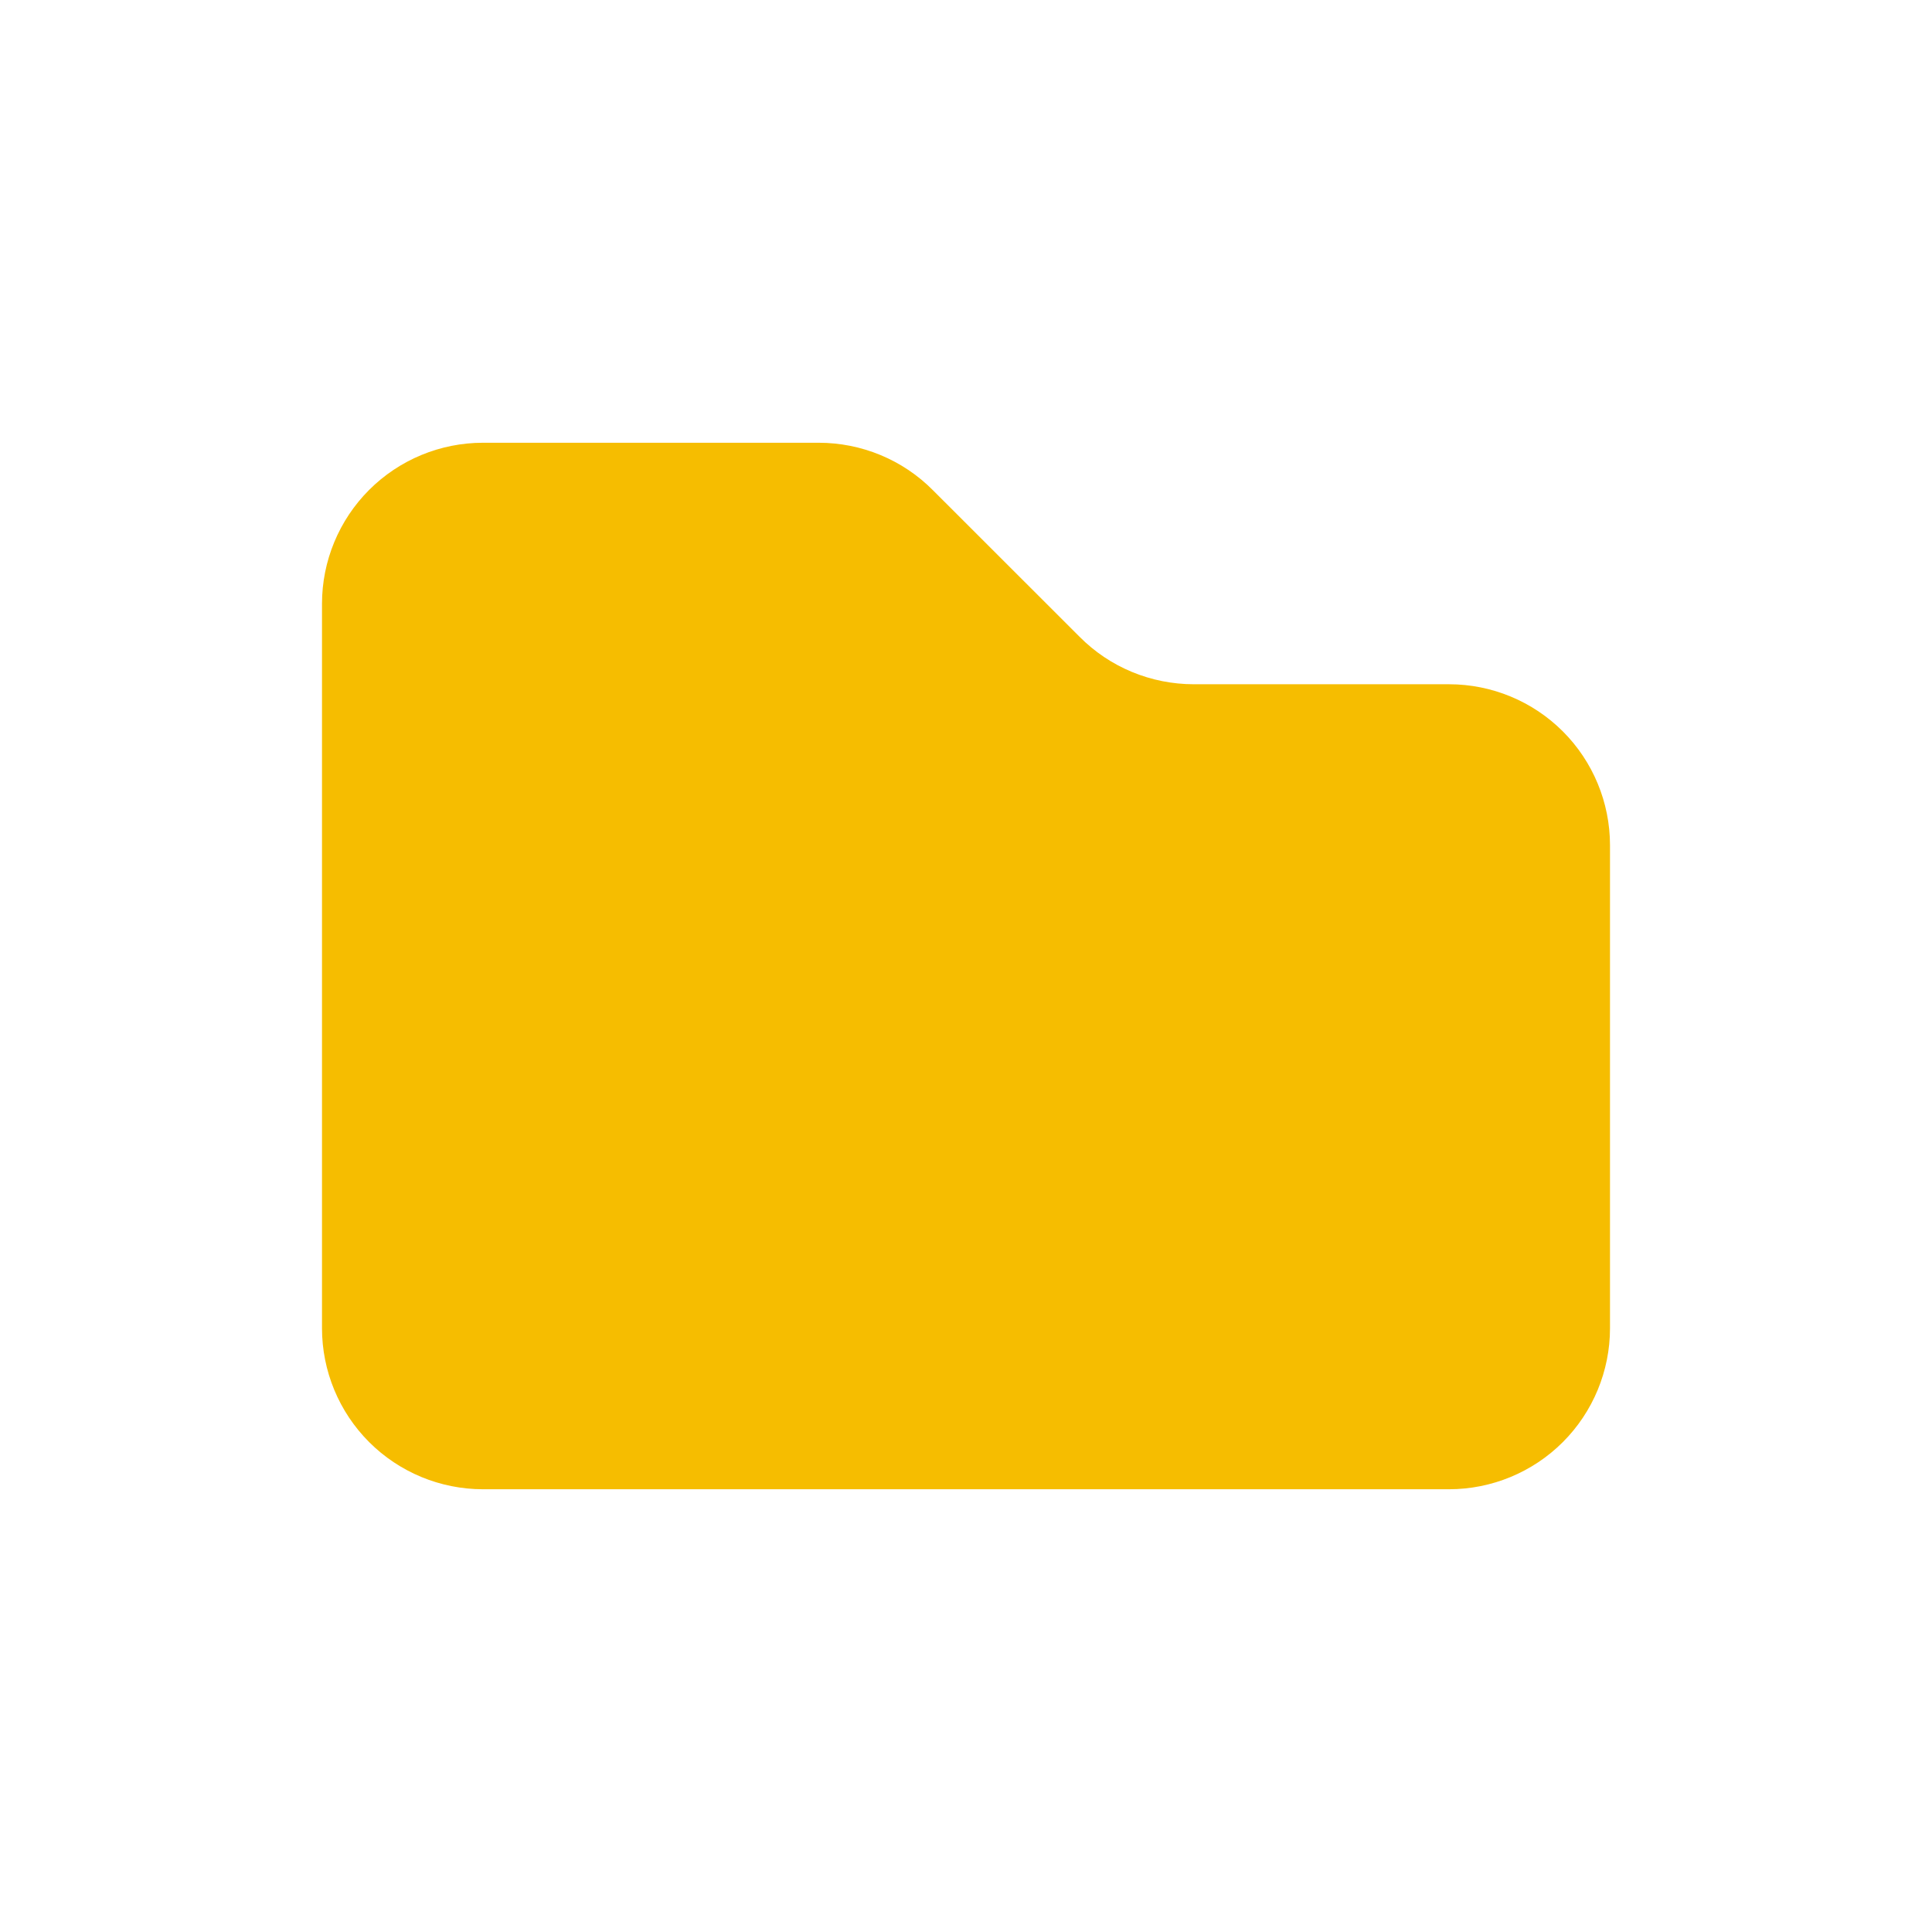
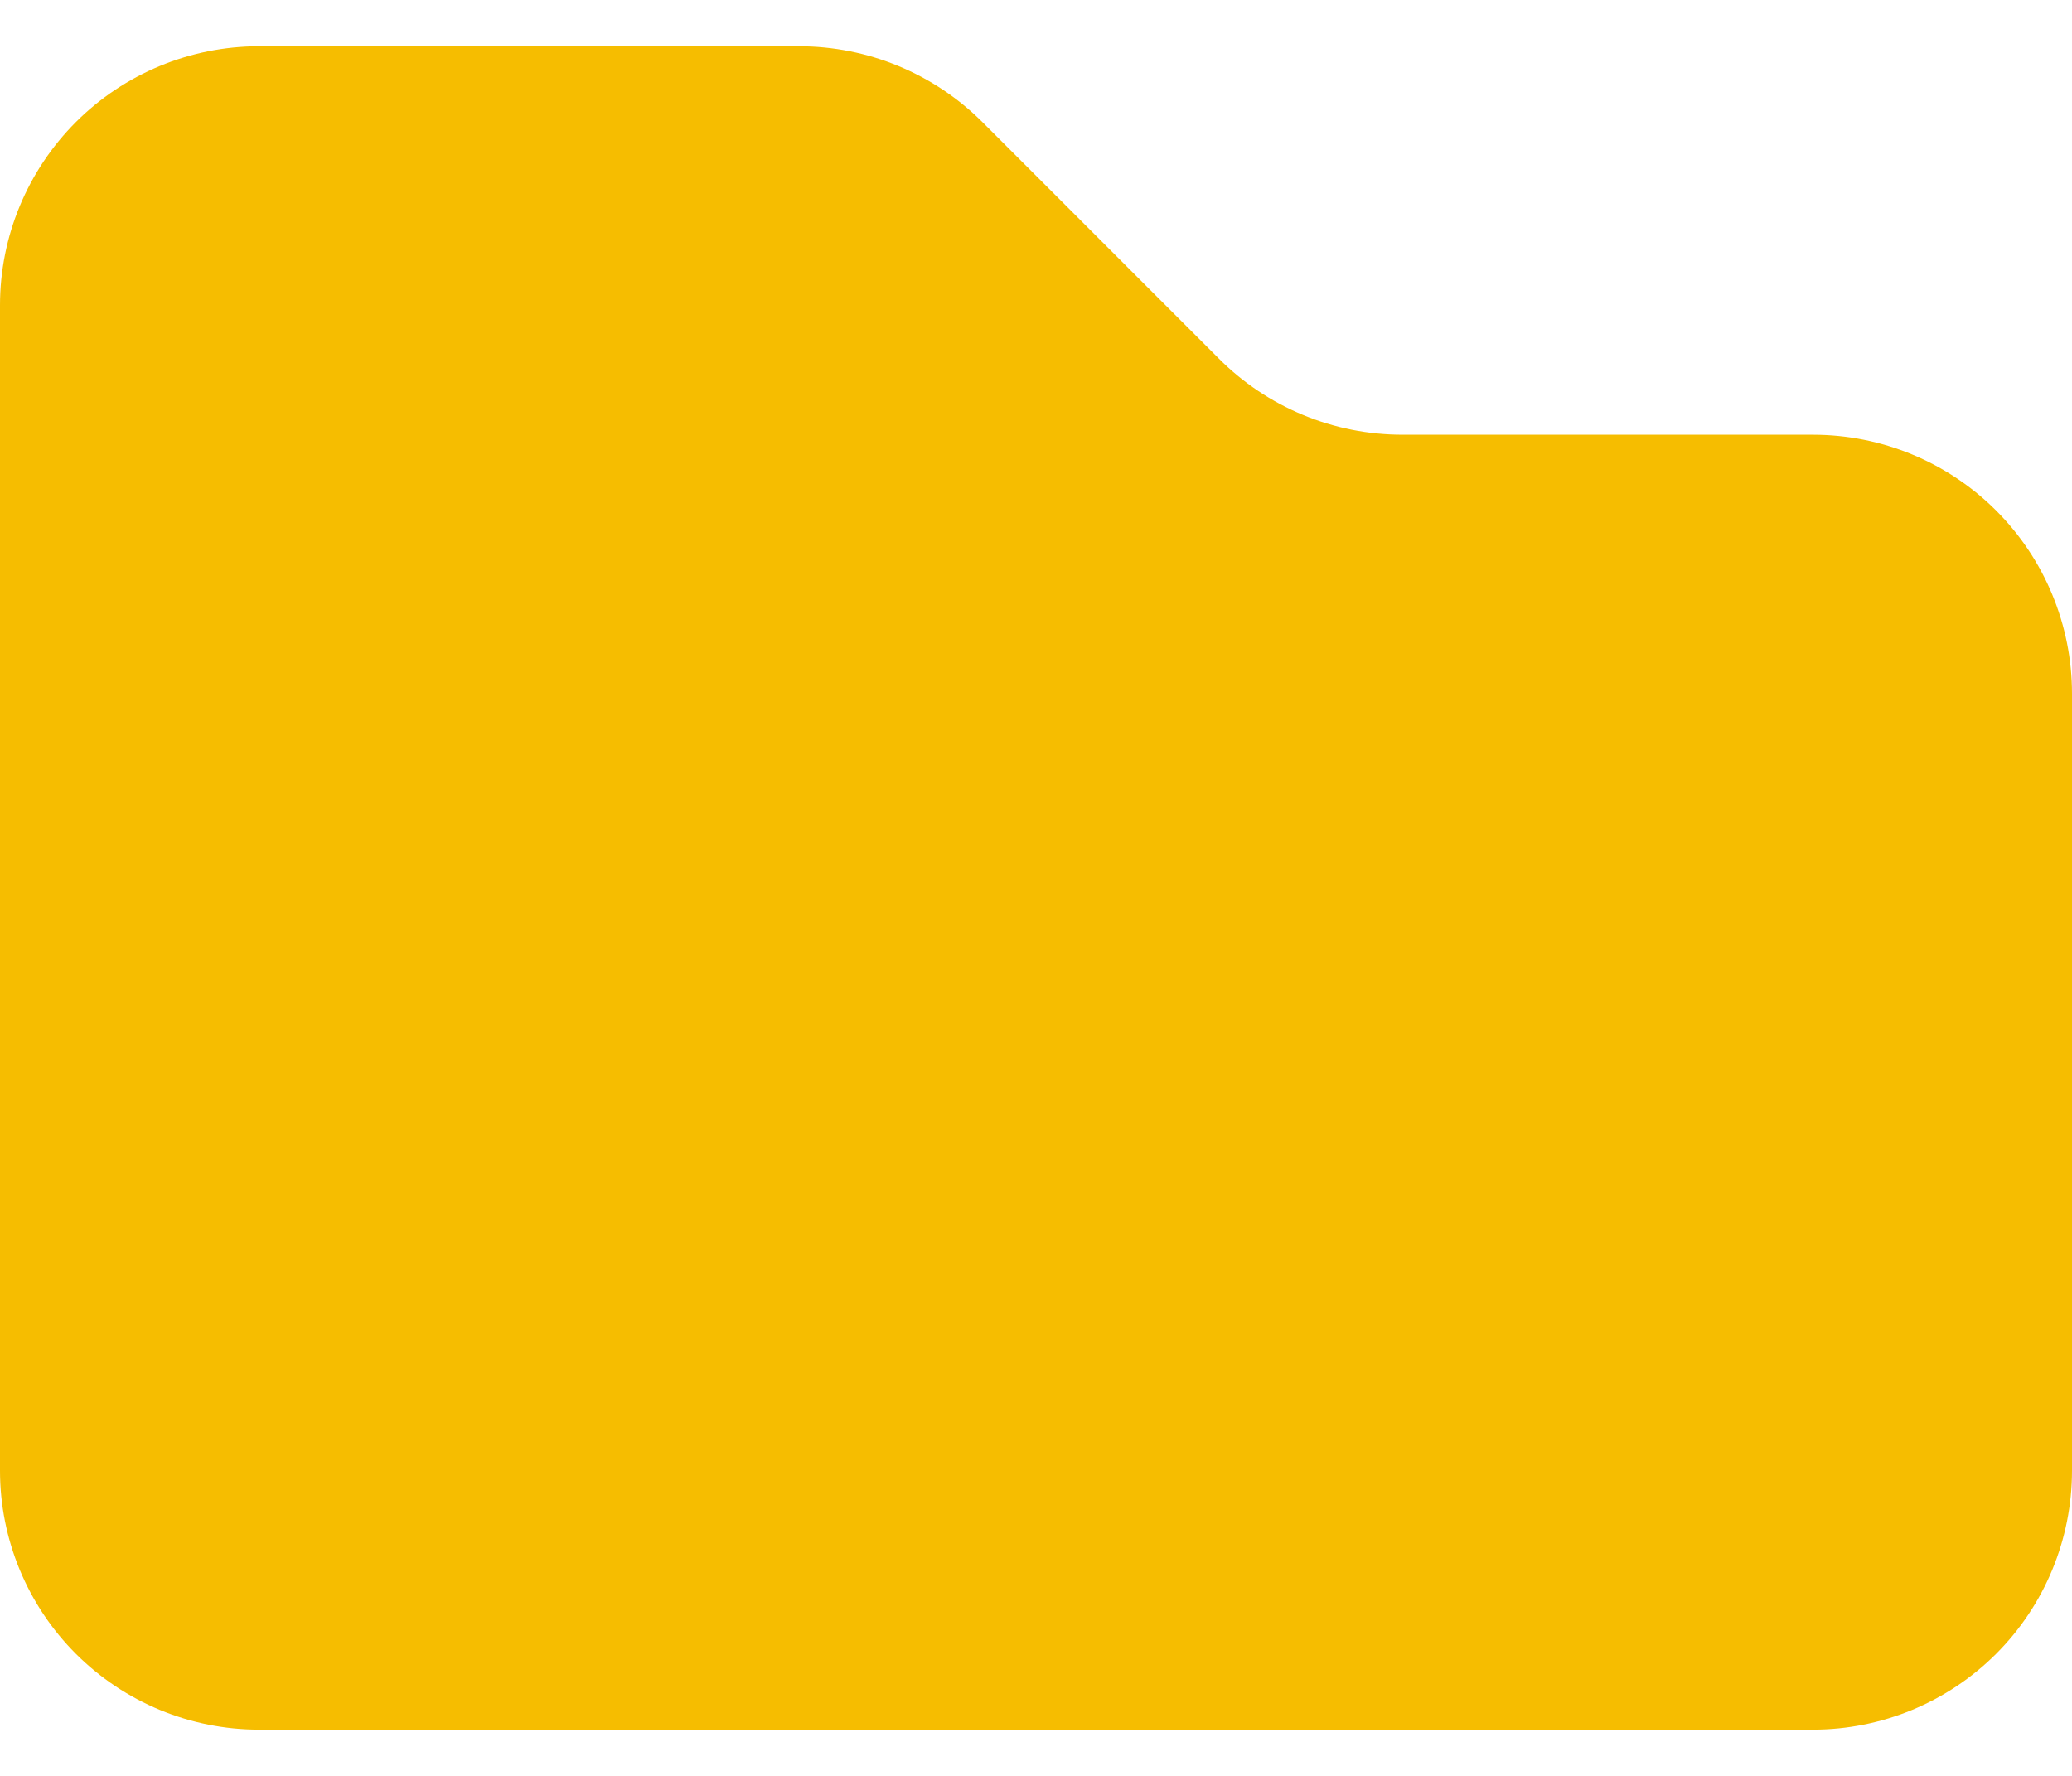
- <svg xmlns="http://www.w3.org/2000/svg" width="42" height="42" viewBox="0 0 42 42" fill="none">
-   <path d="M7 28.875V13.125C7 12.197 7.369 11.306 8.025 10.65C8.681 9.994 9.572 9.625 10.5 9.625H17.797C18.259 9.625 18.717 9.716 19.143 9.893C19.57 10.07 19.957 10.33 20.282 10.658L23.468 13.842C23.793 14.17 24.18 14.43 24.607 14.607C25.033 14.784 25.491 14.875 25.953 14.875H31.5C32.428 14.875 33.319 15.244 33.975 15.9C34.631 16.556 35 17.447 35 18.375V28.875C35 29.803 34.631 30.694 33.975 31.35C33.319 32.006 32.428 32.375 31.5 32.375H10.5C9.572 32.375 8.681 32.006 8.025 31.35C7.369 30.694 7 29.803 7 28.875Z" fill="#F6BD00" />
+ <svg xmlns="http://www.w3.org/2000/svg" width="28" height="24" viewBox="0 0 28 24" fill="none">
+   <path d="M0 19.875V4.125C0 3.197 0.369 2.307 1.025 1.65C1.681 0.994 2.572 0.625 3.5 0.625H10.797C11.259 0.625 11.717 0.716 12.143 0.893C12.57 1.07 12.957 1.33 13.283 1.657L16.468 4.843C16.793 5.17 17.18 5.43 17.607 5.607C18.033 5.784 18.491 5.875 18.953 5.875H24.5C25.428 5.875 26.319 6.244 26.975 6.9C27.631 7.557 28 8.447 28 9.375V19.875C28 20.803 27.631 21.694 26.975 22.35C26.319 23.006 25.428 23.375 24.5 23.375H3.5C2.572 23.375 1.681 23.006 1.025 22.35C0.369 21.694 0 20.803 0 19.875Z" fill="#F6BD00" />
</svg>
